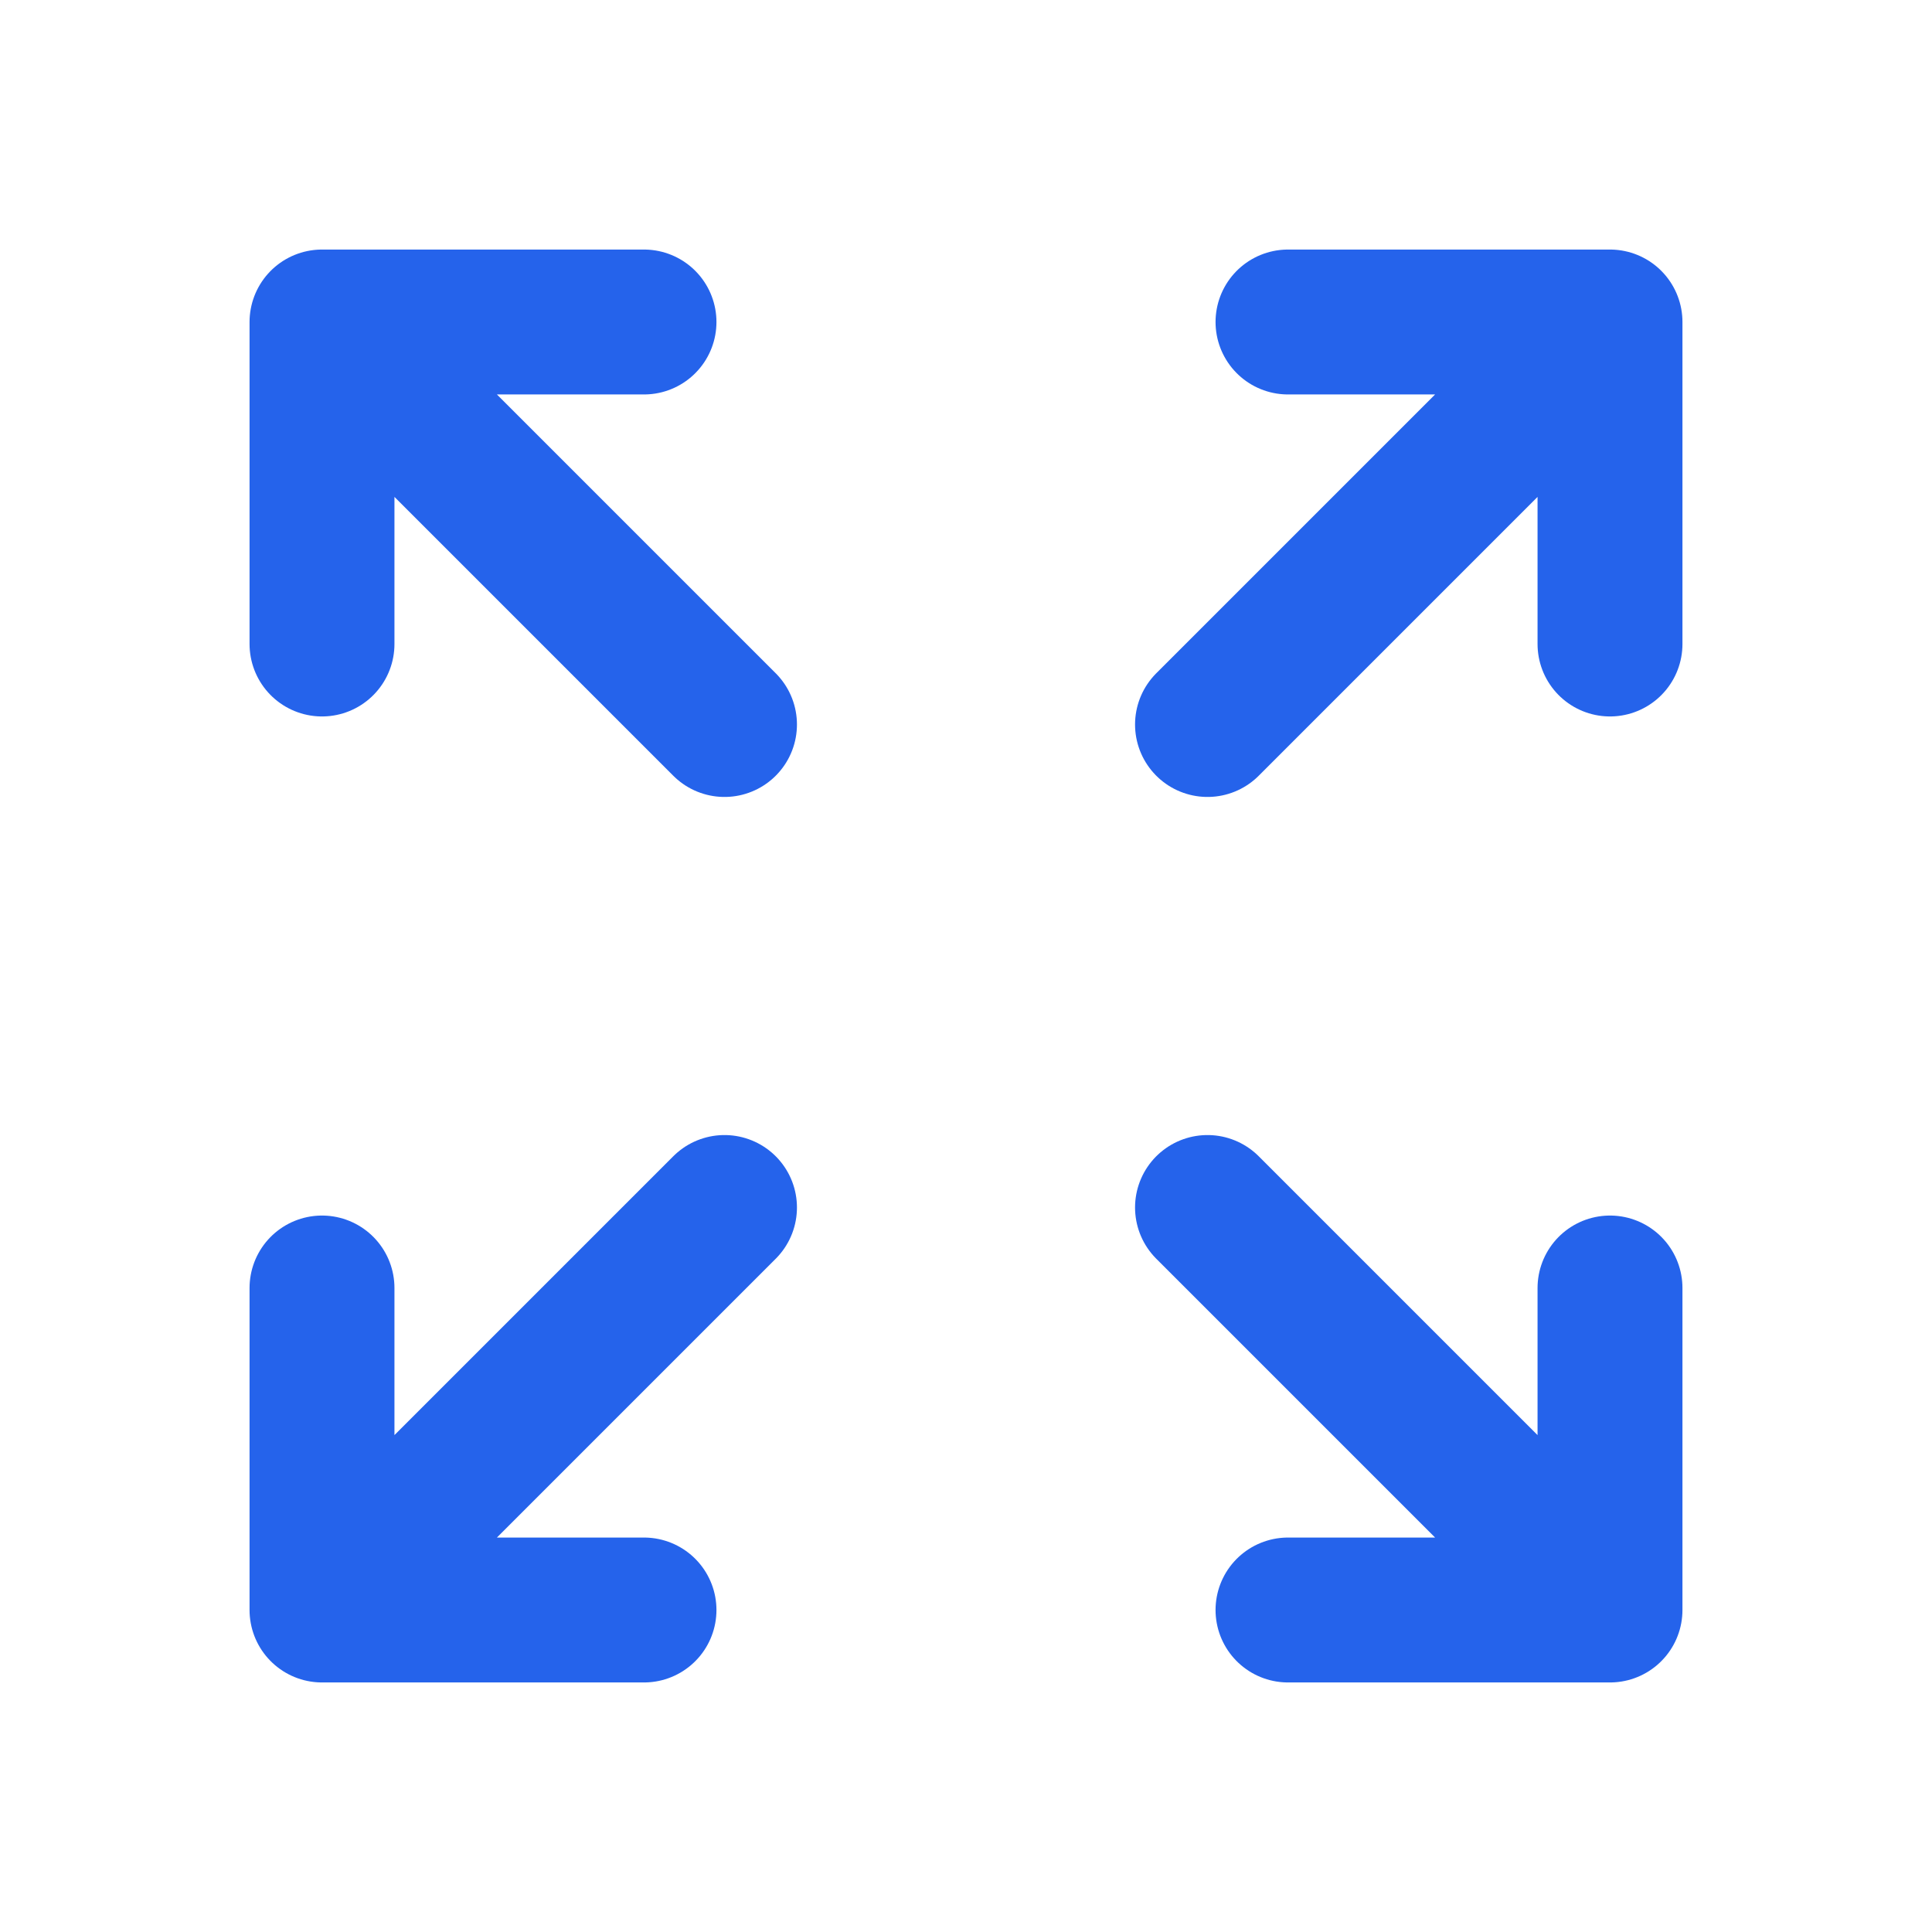
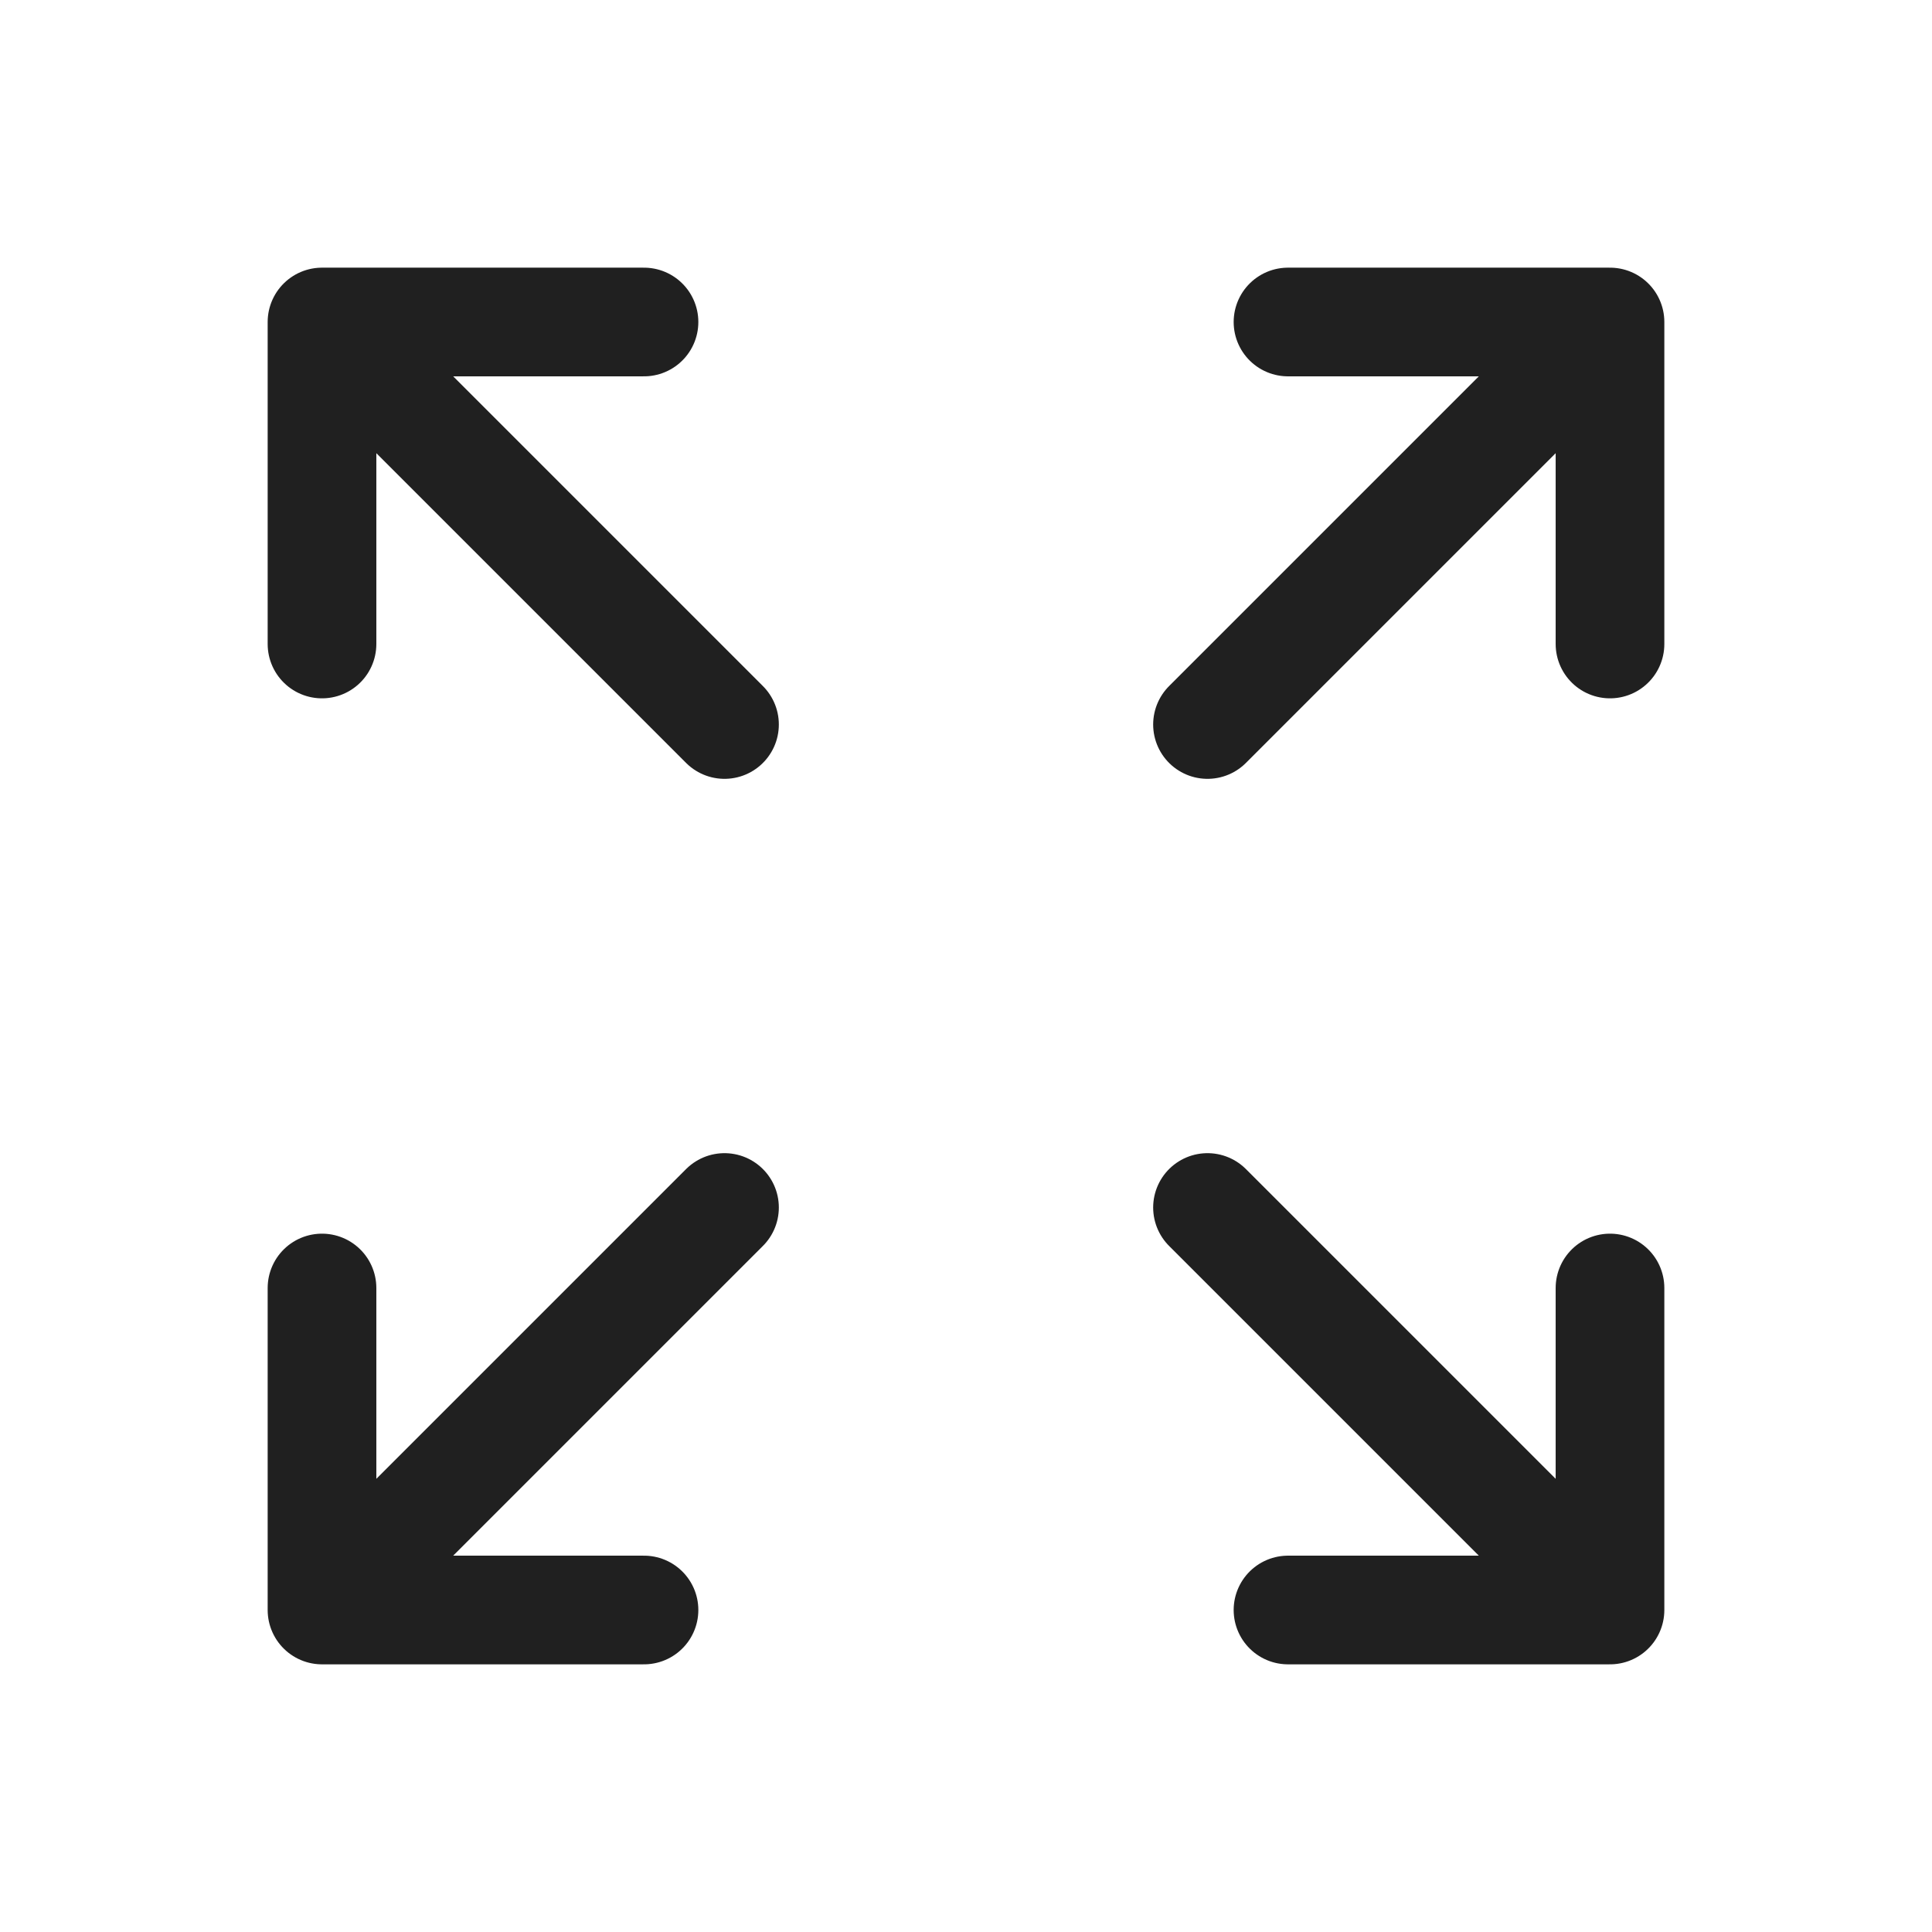
<svg xmlns="http://www.w3.org/2000/svg" viewBox="0 0 24 24">
-   <g fill="none" stroke="#2563eb" stroke-width="1.8" stroke-linecap="round" stroke-linejoin="round">
+   <g fill="none" stroke="#202020" stroke-width="1.35" stroke-linecap="round" stroke-linejoin="round">
    <path d="M4 4l5 5M4 4v4m0-4h4M20 4l-5 5m5-5v4m0-4h-4M4 20l5-5m-5 5v-4m0 4h4M20 20l-5-5m5 5v-4m0 4h-4" />
  </g>
</svg>
